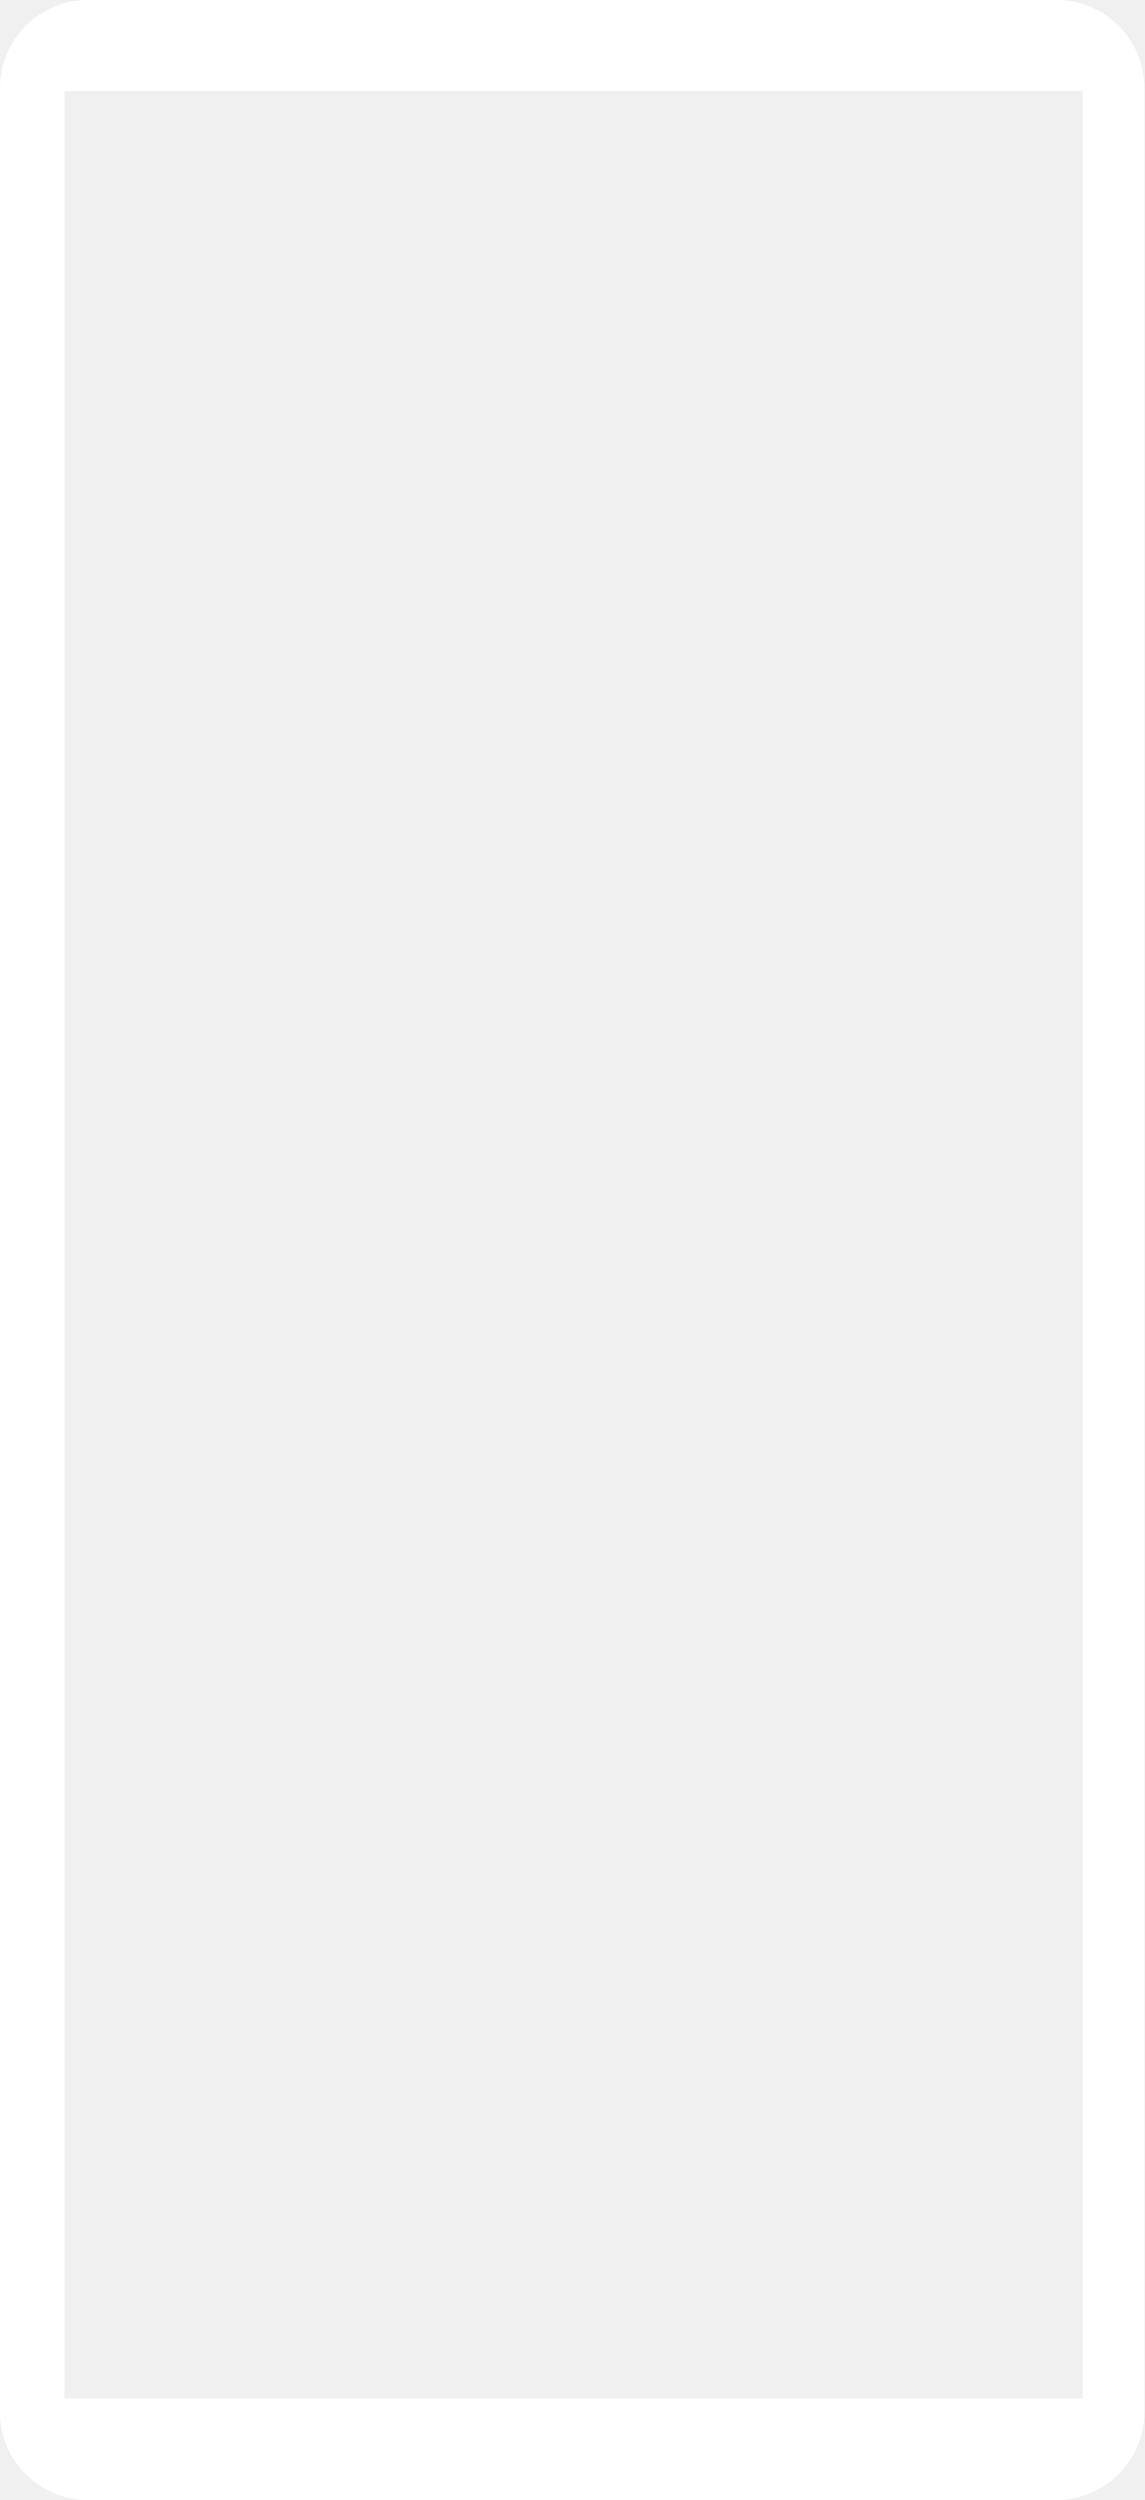
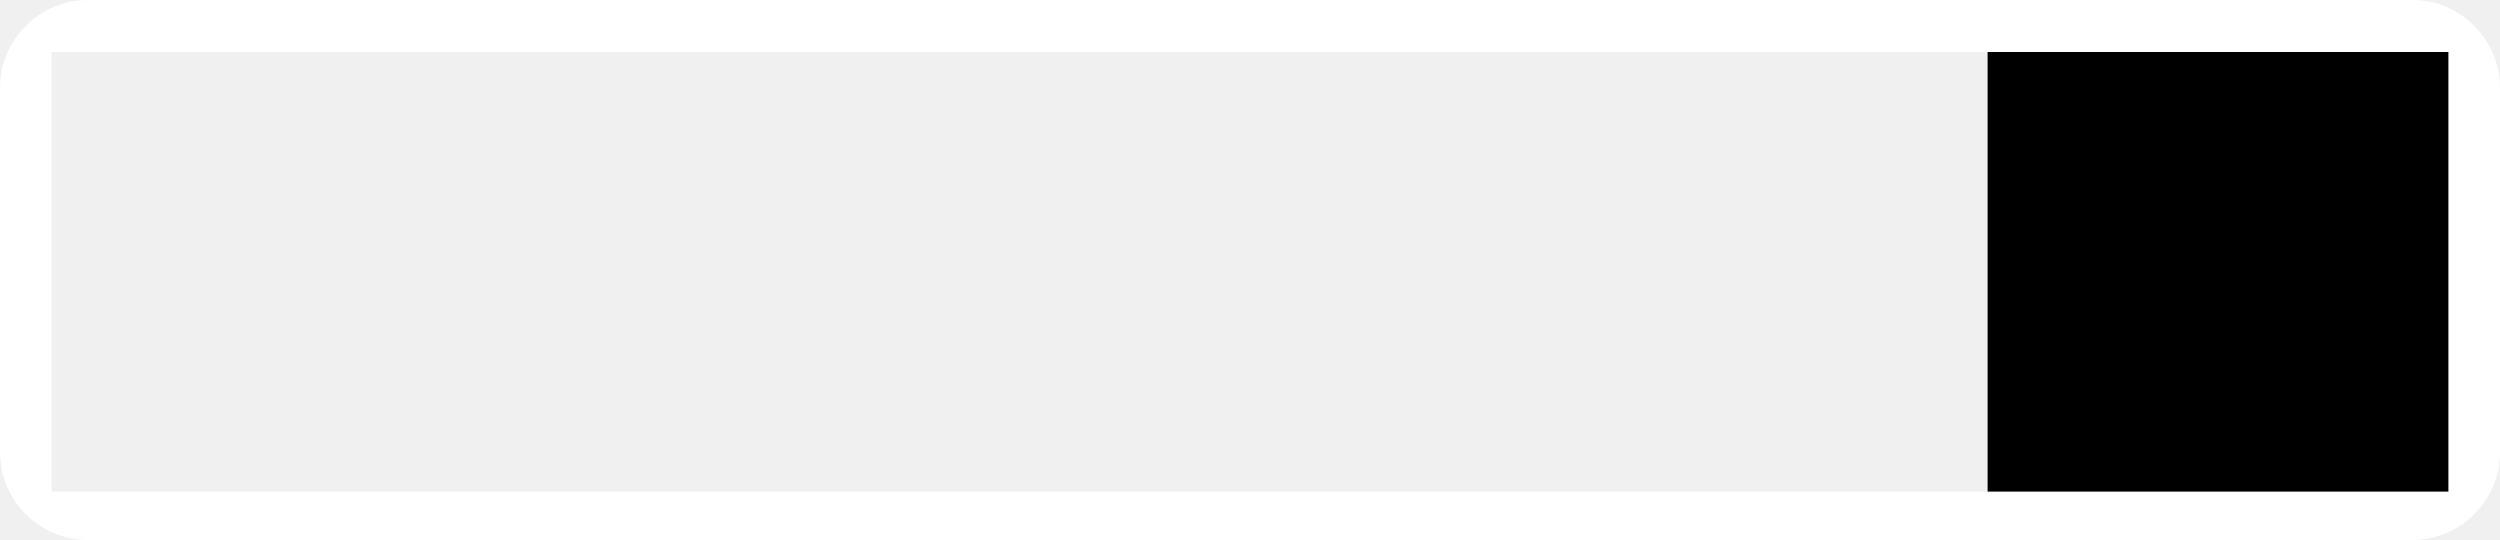
- <svg xmlns="http://www.w3.org/2000/svg" version="1.1" id="Layer_1" x="0px" y="0px" width="260px" height="568px" viewBox="0 0 260 568" enable-background="new 0 0 260 568" xml:space="preserve">
-   <path fill="#FFFFFF" d="M240,0H20C8.954,0,0,8.954,0,20v528c0,11.046,8.954,20,20,20h220c11.046,0,20-8.954,20-20V20  C260,8.954,251.046,0,240,0z M246,544.912H14.669V20.664H246V544.912z" />
+ <svg xmlns="http://www.w3.org/2000/svg" version="1.1" id="Layer_1" x="0px" y="0px" width="625px" height="135px" viewBox="0 0 625 135" enable-background="new 0 0 625 135" xml:space="preserve">
+   <rect x="496.9" y="9.1" width="115.7" height="116.9" />
+   <path fill="#FFFFFF" d="M603,0H22C9.9,0,0,9.9,0,22v91c0,12.2,9.9,22,22,22h581c12.2,0,22-9.9,22-22V22C625,9.9,615.1,0,603,0z   M612.1,122.9H12.9V13h599.2V122.9z" />
</svg>
